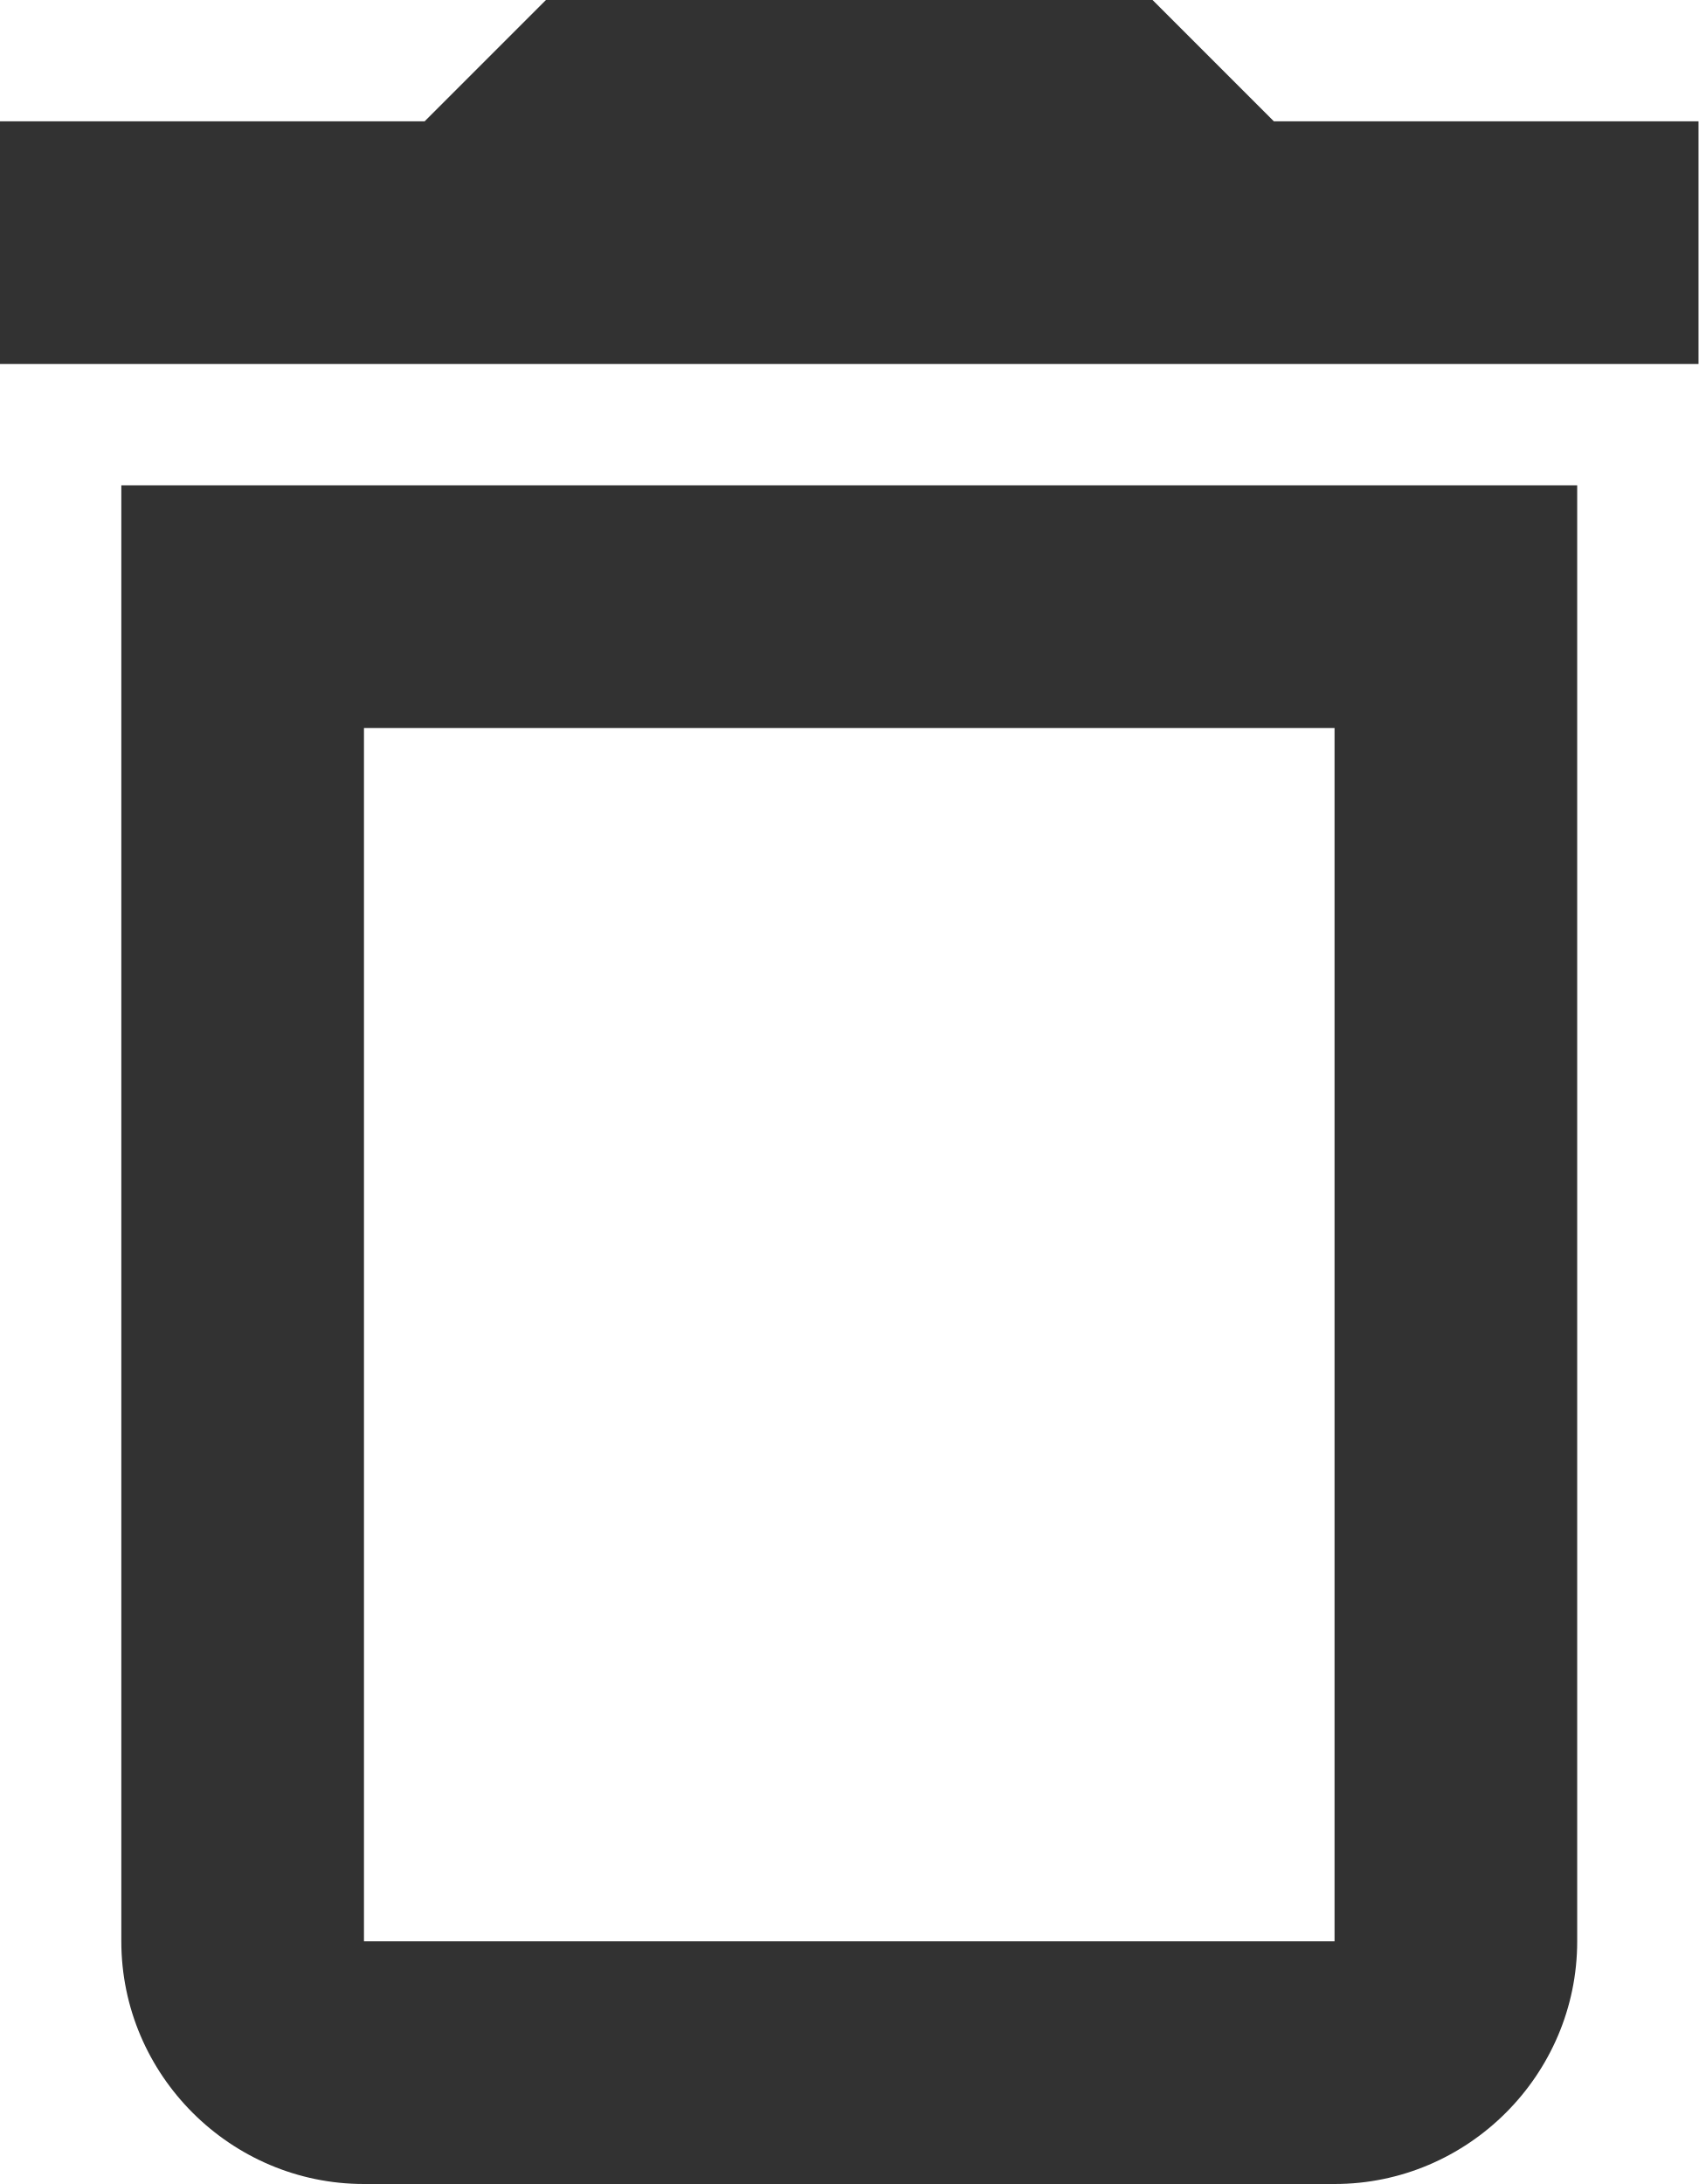
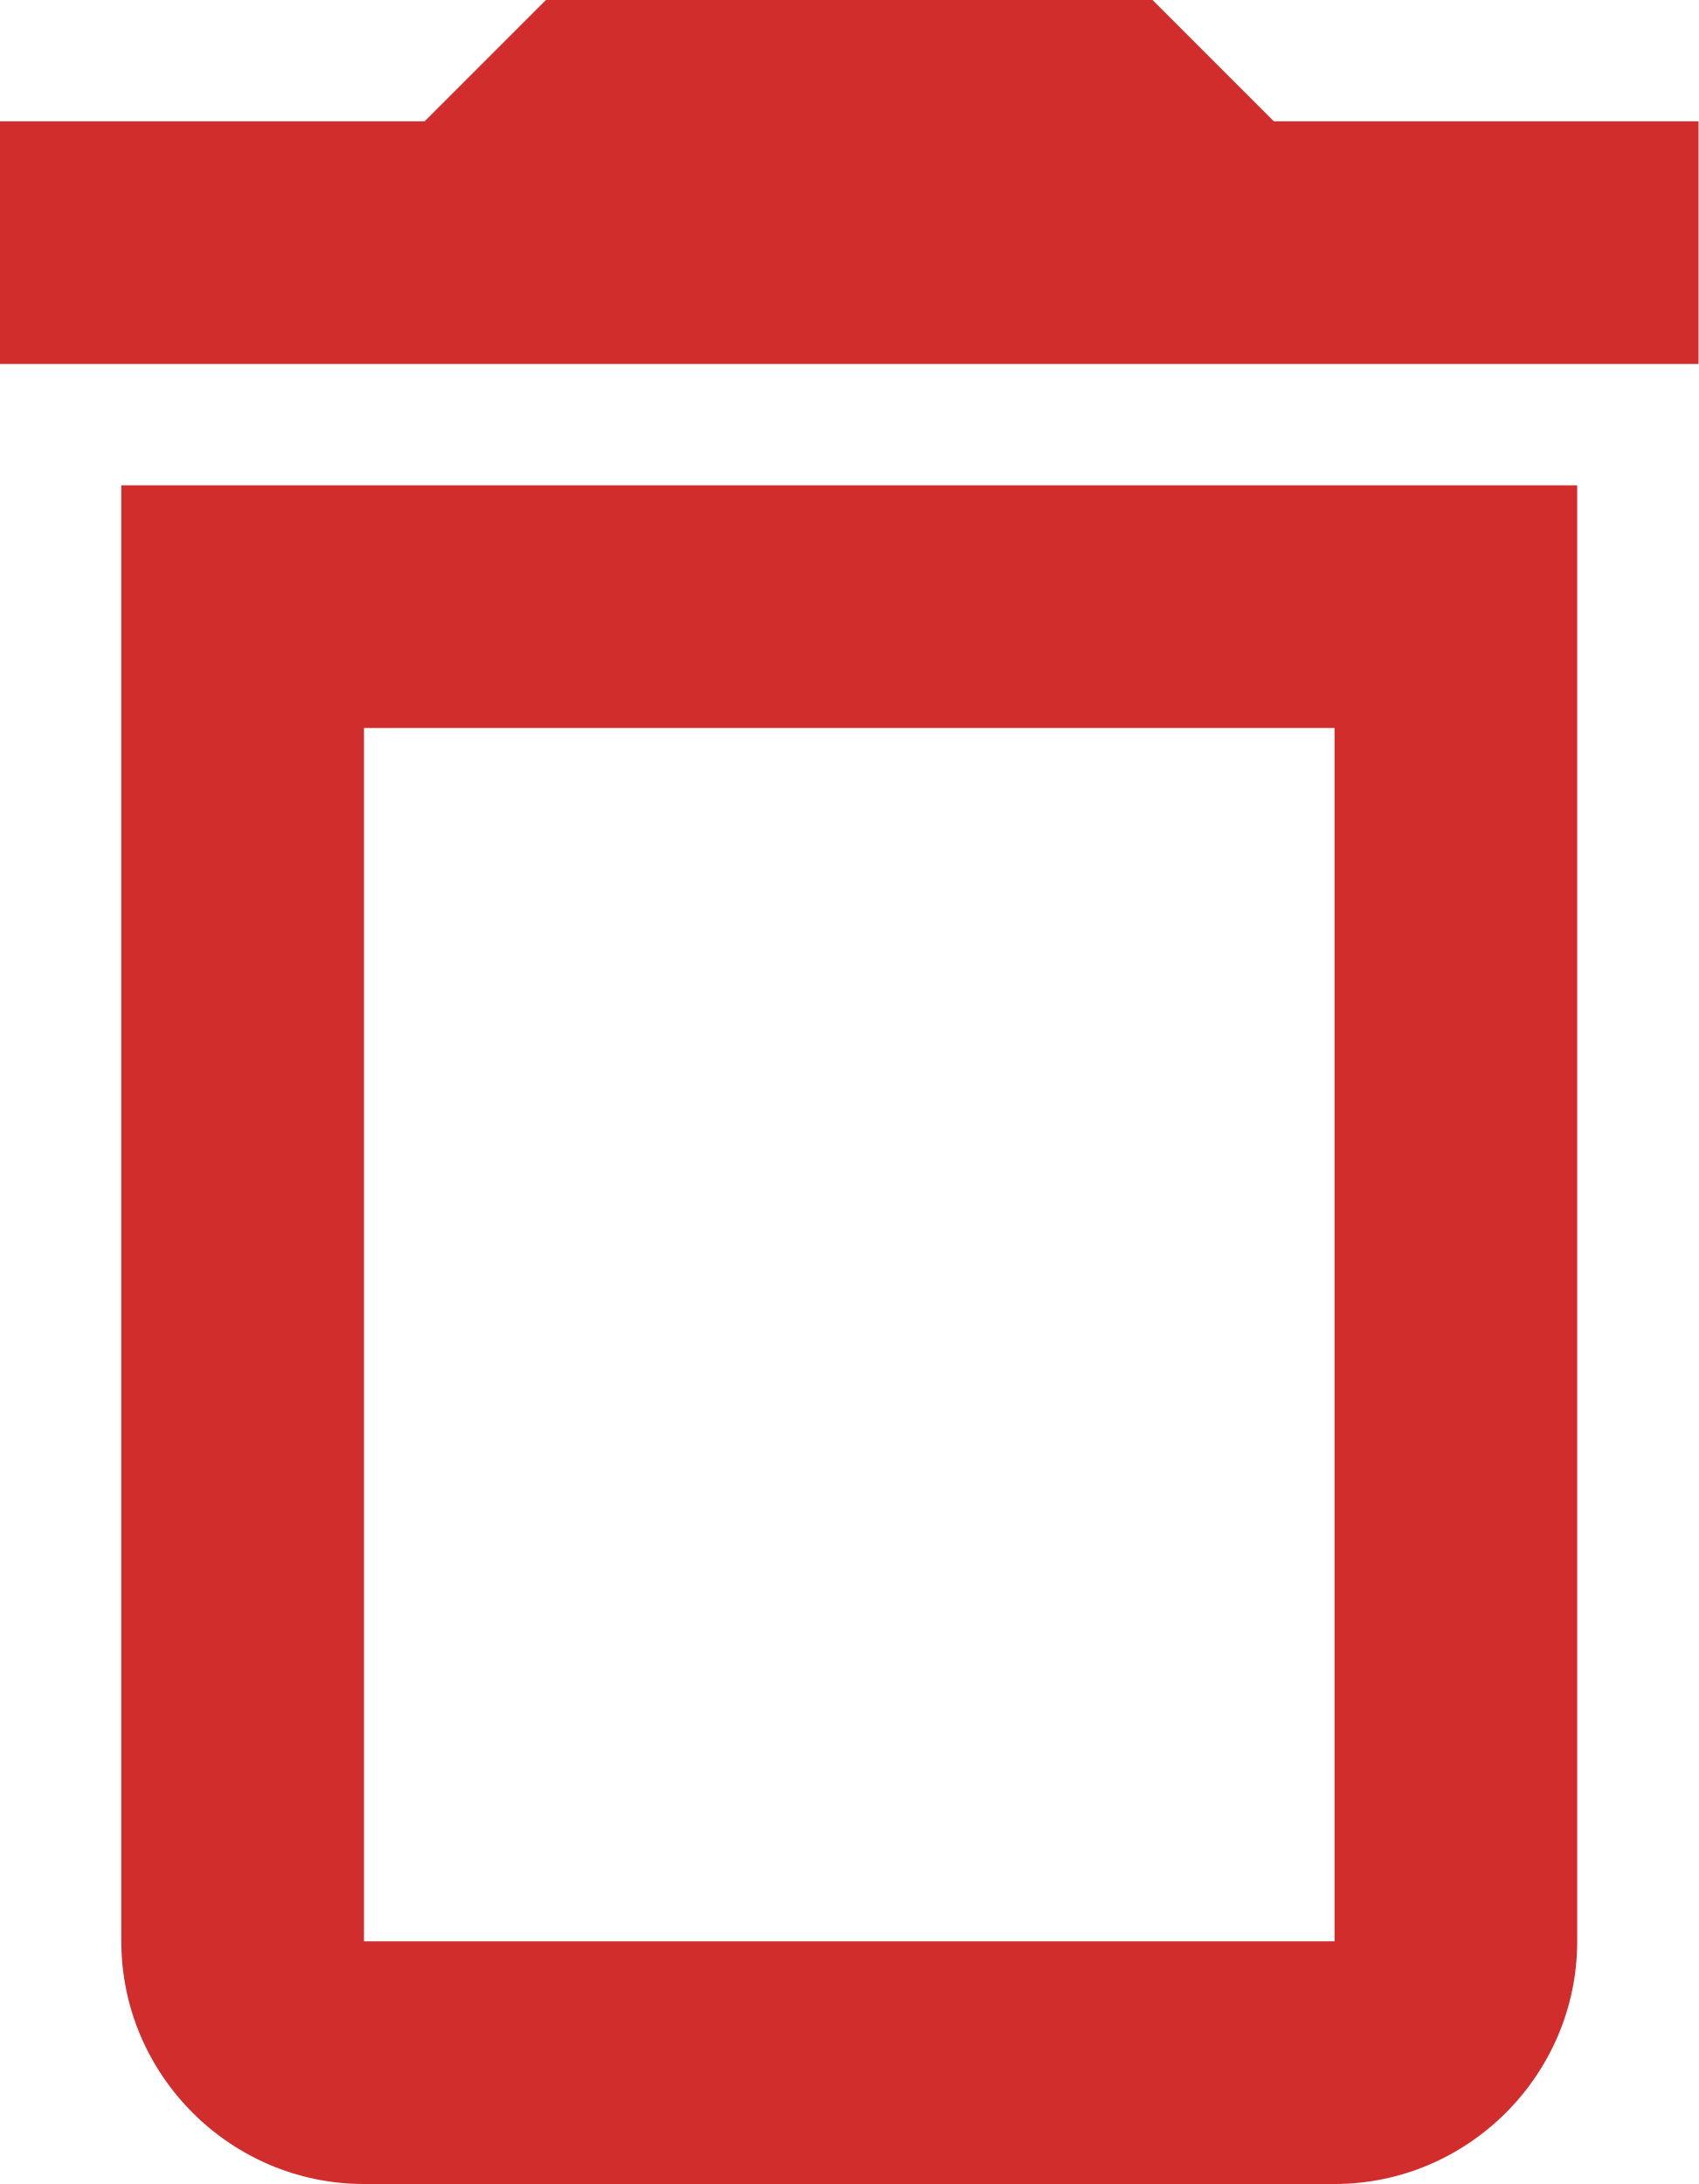
<svg xmlns="http://www.w3.org/2000/svg" width="14" height="18" viewBox="0 0 14 18" fill="none">
-   <path d="M1 16C1 17.1 1.9 18 3 18H11C12.1 18 13 17.1 13 16V4H1V16ZM3 6H11V16H3V6ZM10.5 1L9.5 0H4.5L3.5 1H0V3H14V1H10.5Z" fill="#323232" />
+   <path d="M1 16C1 17.1 1.9 18 3 18H11C12.1 18 13 17.1 13 16V4H1V16ZM3 6H11V16H3V6ZM10.5 1L9.5 0H4.5L3.5 1H0V3H14V1H10.5Z" fill="#d22d2d" />
</svg>
